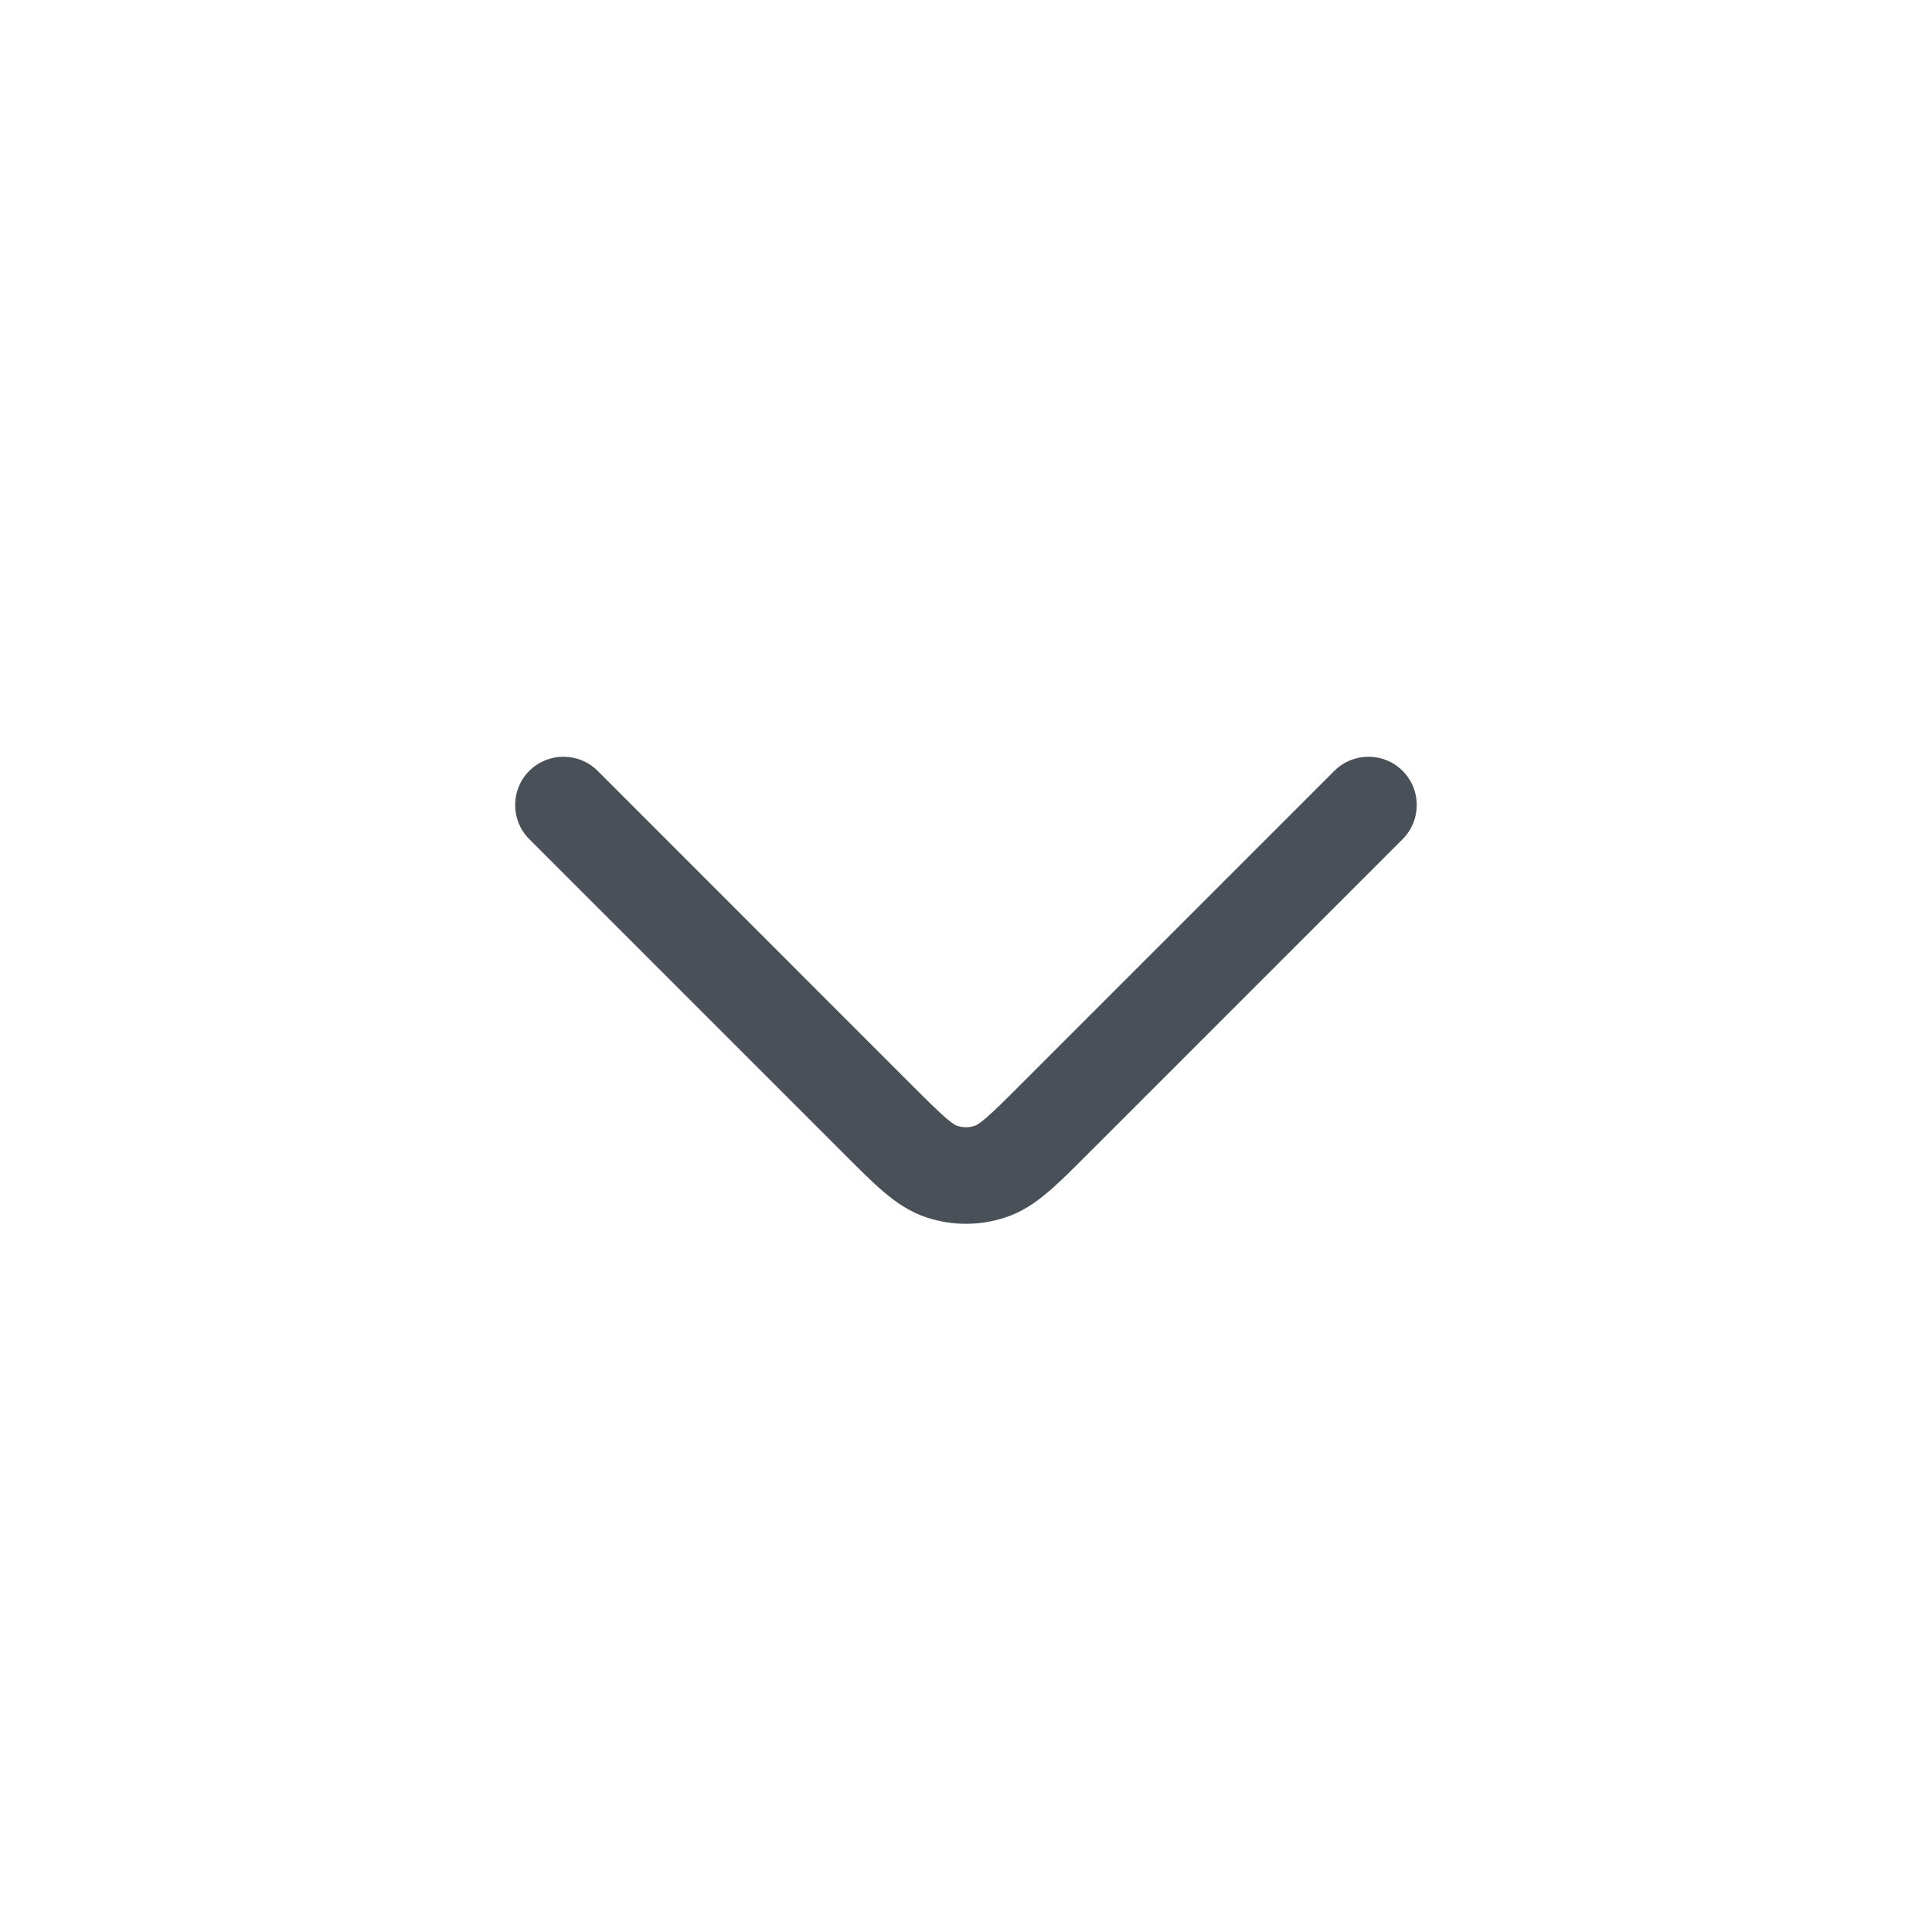
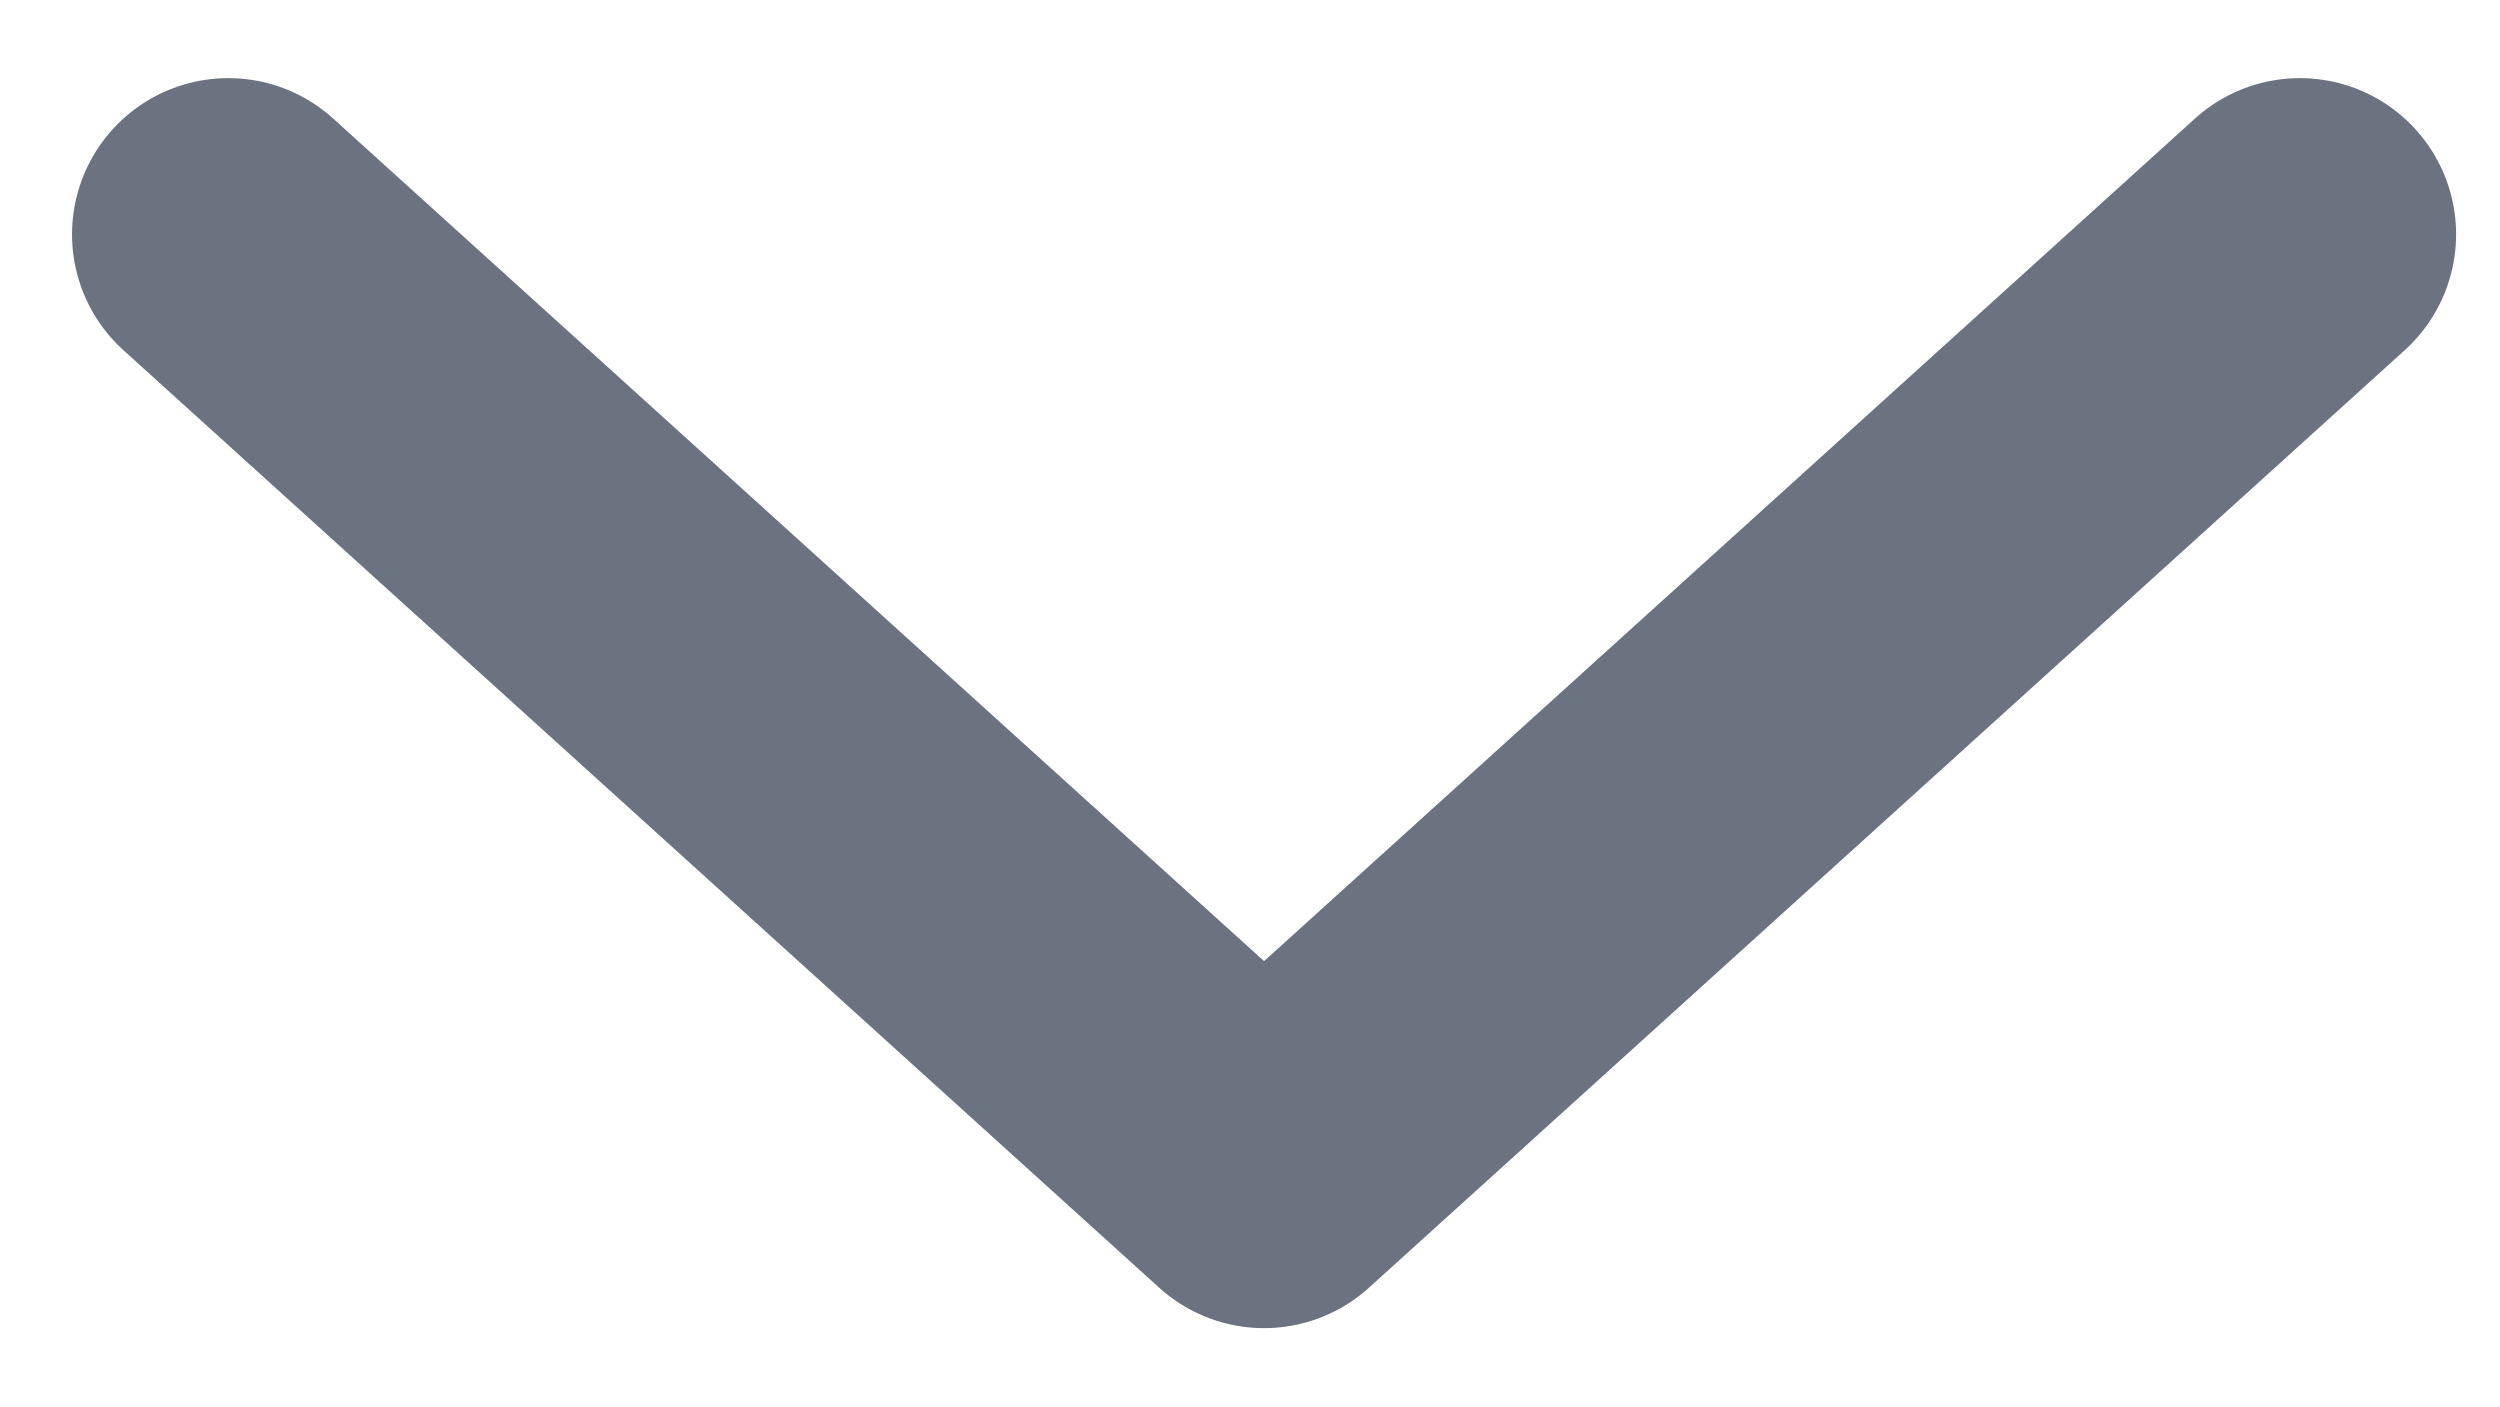
- <svg xmlns="http://www.w3.org/2000/svg" width="20" height="20" viewBox="0 0 20 20" fill="none">
-   <path fill-rule="evenodd" clip-rule="evenodd" d="M5.479 7.98C5.675 7.785 5.991 7.785 6.187 7.98L9.448 11.242C9.612 11.406 9.715 11.507 9.797 11.578C9.875 11.644 9.903 11.653 9.907 11.654L9.907 11.654C9.967 11.674 10.032 11.674 10.092 11.654L10.092 11.654C10.096 11.653 10.124 11.644 10.202 11.578C10.285 11.507 10.387 11.406 10.551 11.242L13.813 7.98C14.008 7.785 14.325 7.785 14.52 7.98C14.715 8.175 14.715 8.492 14.52 8.687L11.258 11.949L11.245 11.962C11.098 12.109 10.967 12.24 10.849 12.34C10.723 12.447 10.581 12.547 10.401 12.605C10.14 12.69 9.859 12.69 9.598 12.605C9.419 12.547 9.276 12.447 9.15 12.34C9.032 12.24 8.901 12.109 8.754 11.962L8.741 11.949L5.479 8.687C5.284 8.492 5.284 8.175 5.479 7.98Z" fill="#495057" />
+ <svg xmlns="http://www.w3.org/2000/svg" viewBox="0 0 16 9" fill="none">
+   <path d="M14.719 1.5L8.09 7.5L1.461 1.5" stroke="#6B7280" stroke-width="2" stroke-linecap="round" stroke-linejoin="round" />
</svg>
